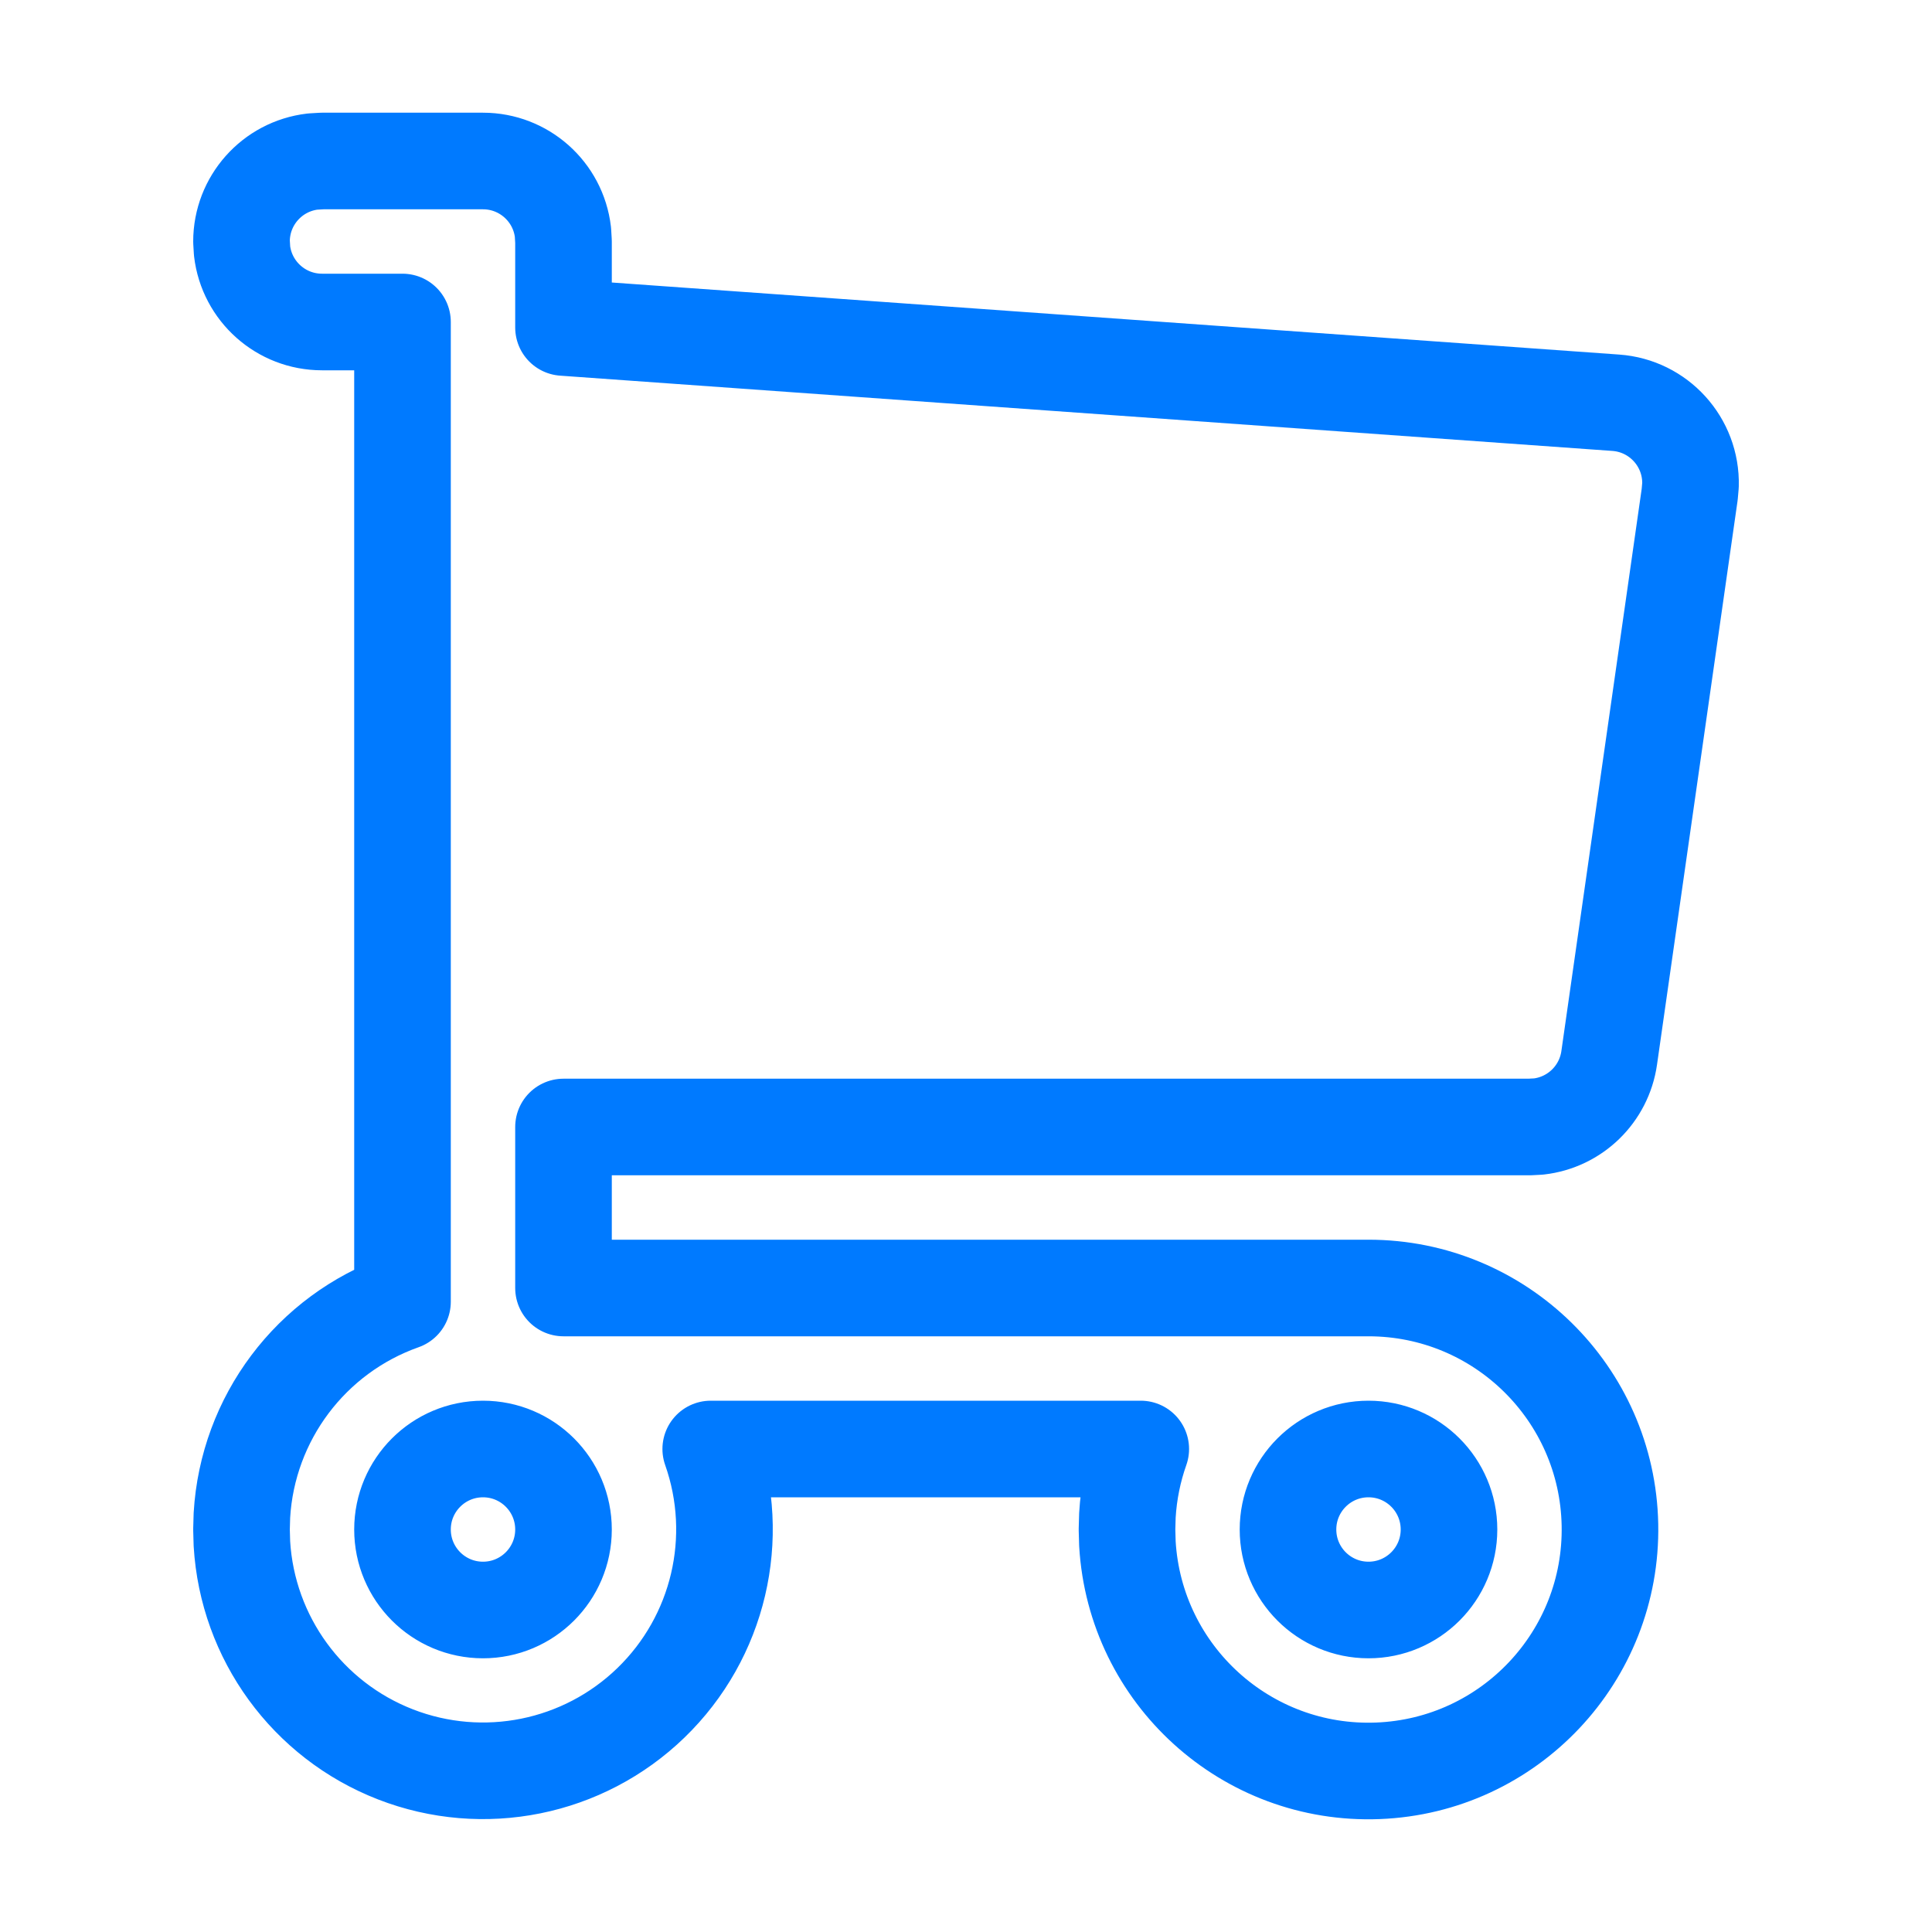
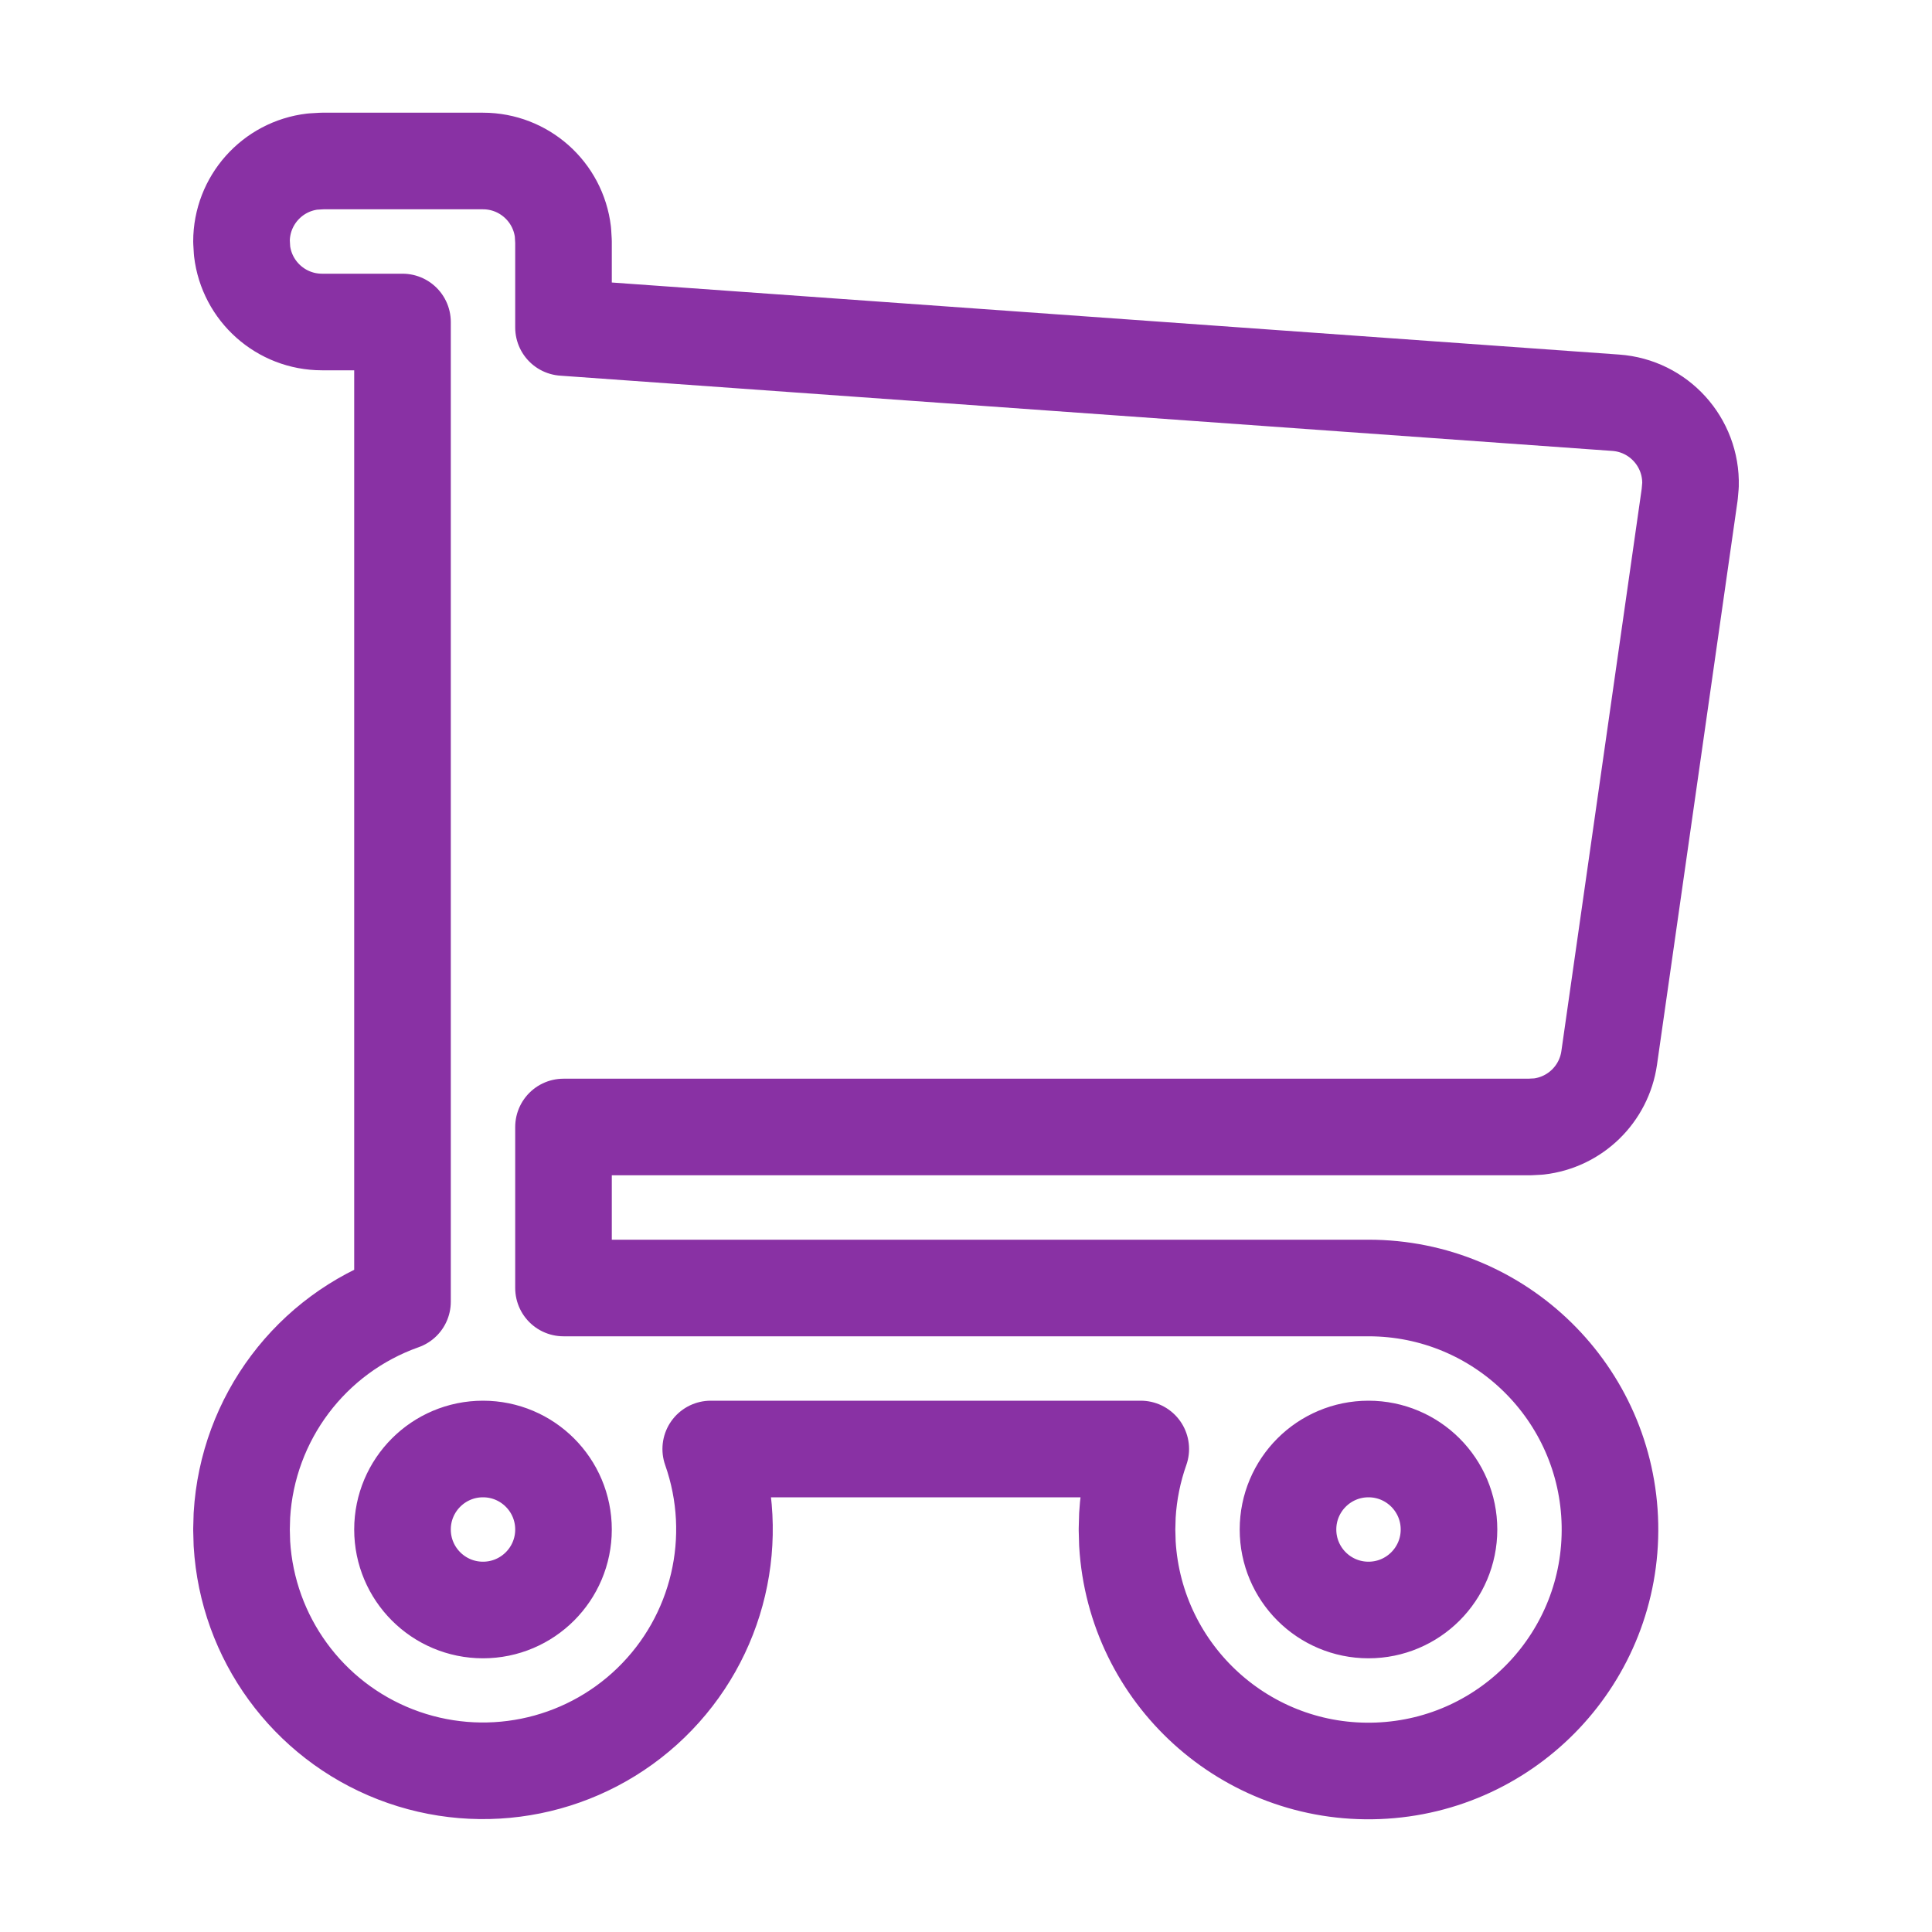
- <svg xmlns="http://www.w3.org/2000/svg" width="28" height="28" viewBox="0 0 24 24" fill="none" stroke="#007aff" stroke-width="1.20" stroke-linecap="round" stroke-linejoin="round">
+ <svg xmlns="http://www.w3.org/2000/svg" width="28" height="28" viewBox="0 0 24 24" fill="none" stroke="#8931A4" stroke-width="1.20" stroke-linecap="round" stroke-linejoin="round">
  <path d="M6 2a1 1 0 0 1 .993 .883l.007 .117v1.068l13.071 .935a1 1 0 0 1 .929 1.024l-.01 .114l-1 7a1 1 0 0 1 -.877 .853l-.113 .006h-12v2h10a3 3 0 1 1 -2.995 3.176l-.005 -.176l.005 -.176c.017 -.288 .074 -.564 .166 -.824h-5.342a3 3 0 1 1 -5.824 1.176l-.005 -.176l.005 -.176a3.002 3.002 0 0 1 1.995 -2.654v-12.17h-1a1 1 0 0 1 -.993 -.883l-.007 -.117a1 1 0 0 1 .883 -.993l.117 -.007h2zm0 16a1 1 0 1 0 0 2a1 1 0 0 0 0 -2zm11 0a1 1 0 1 0 0 2a1 1 0 0 0 0 -2z" />
</svg>
